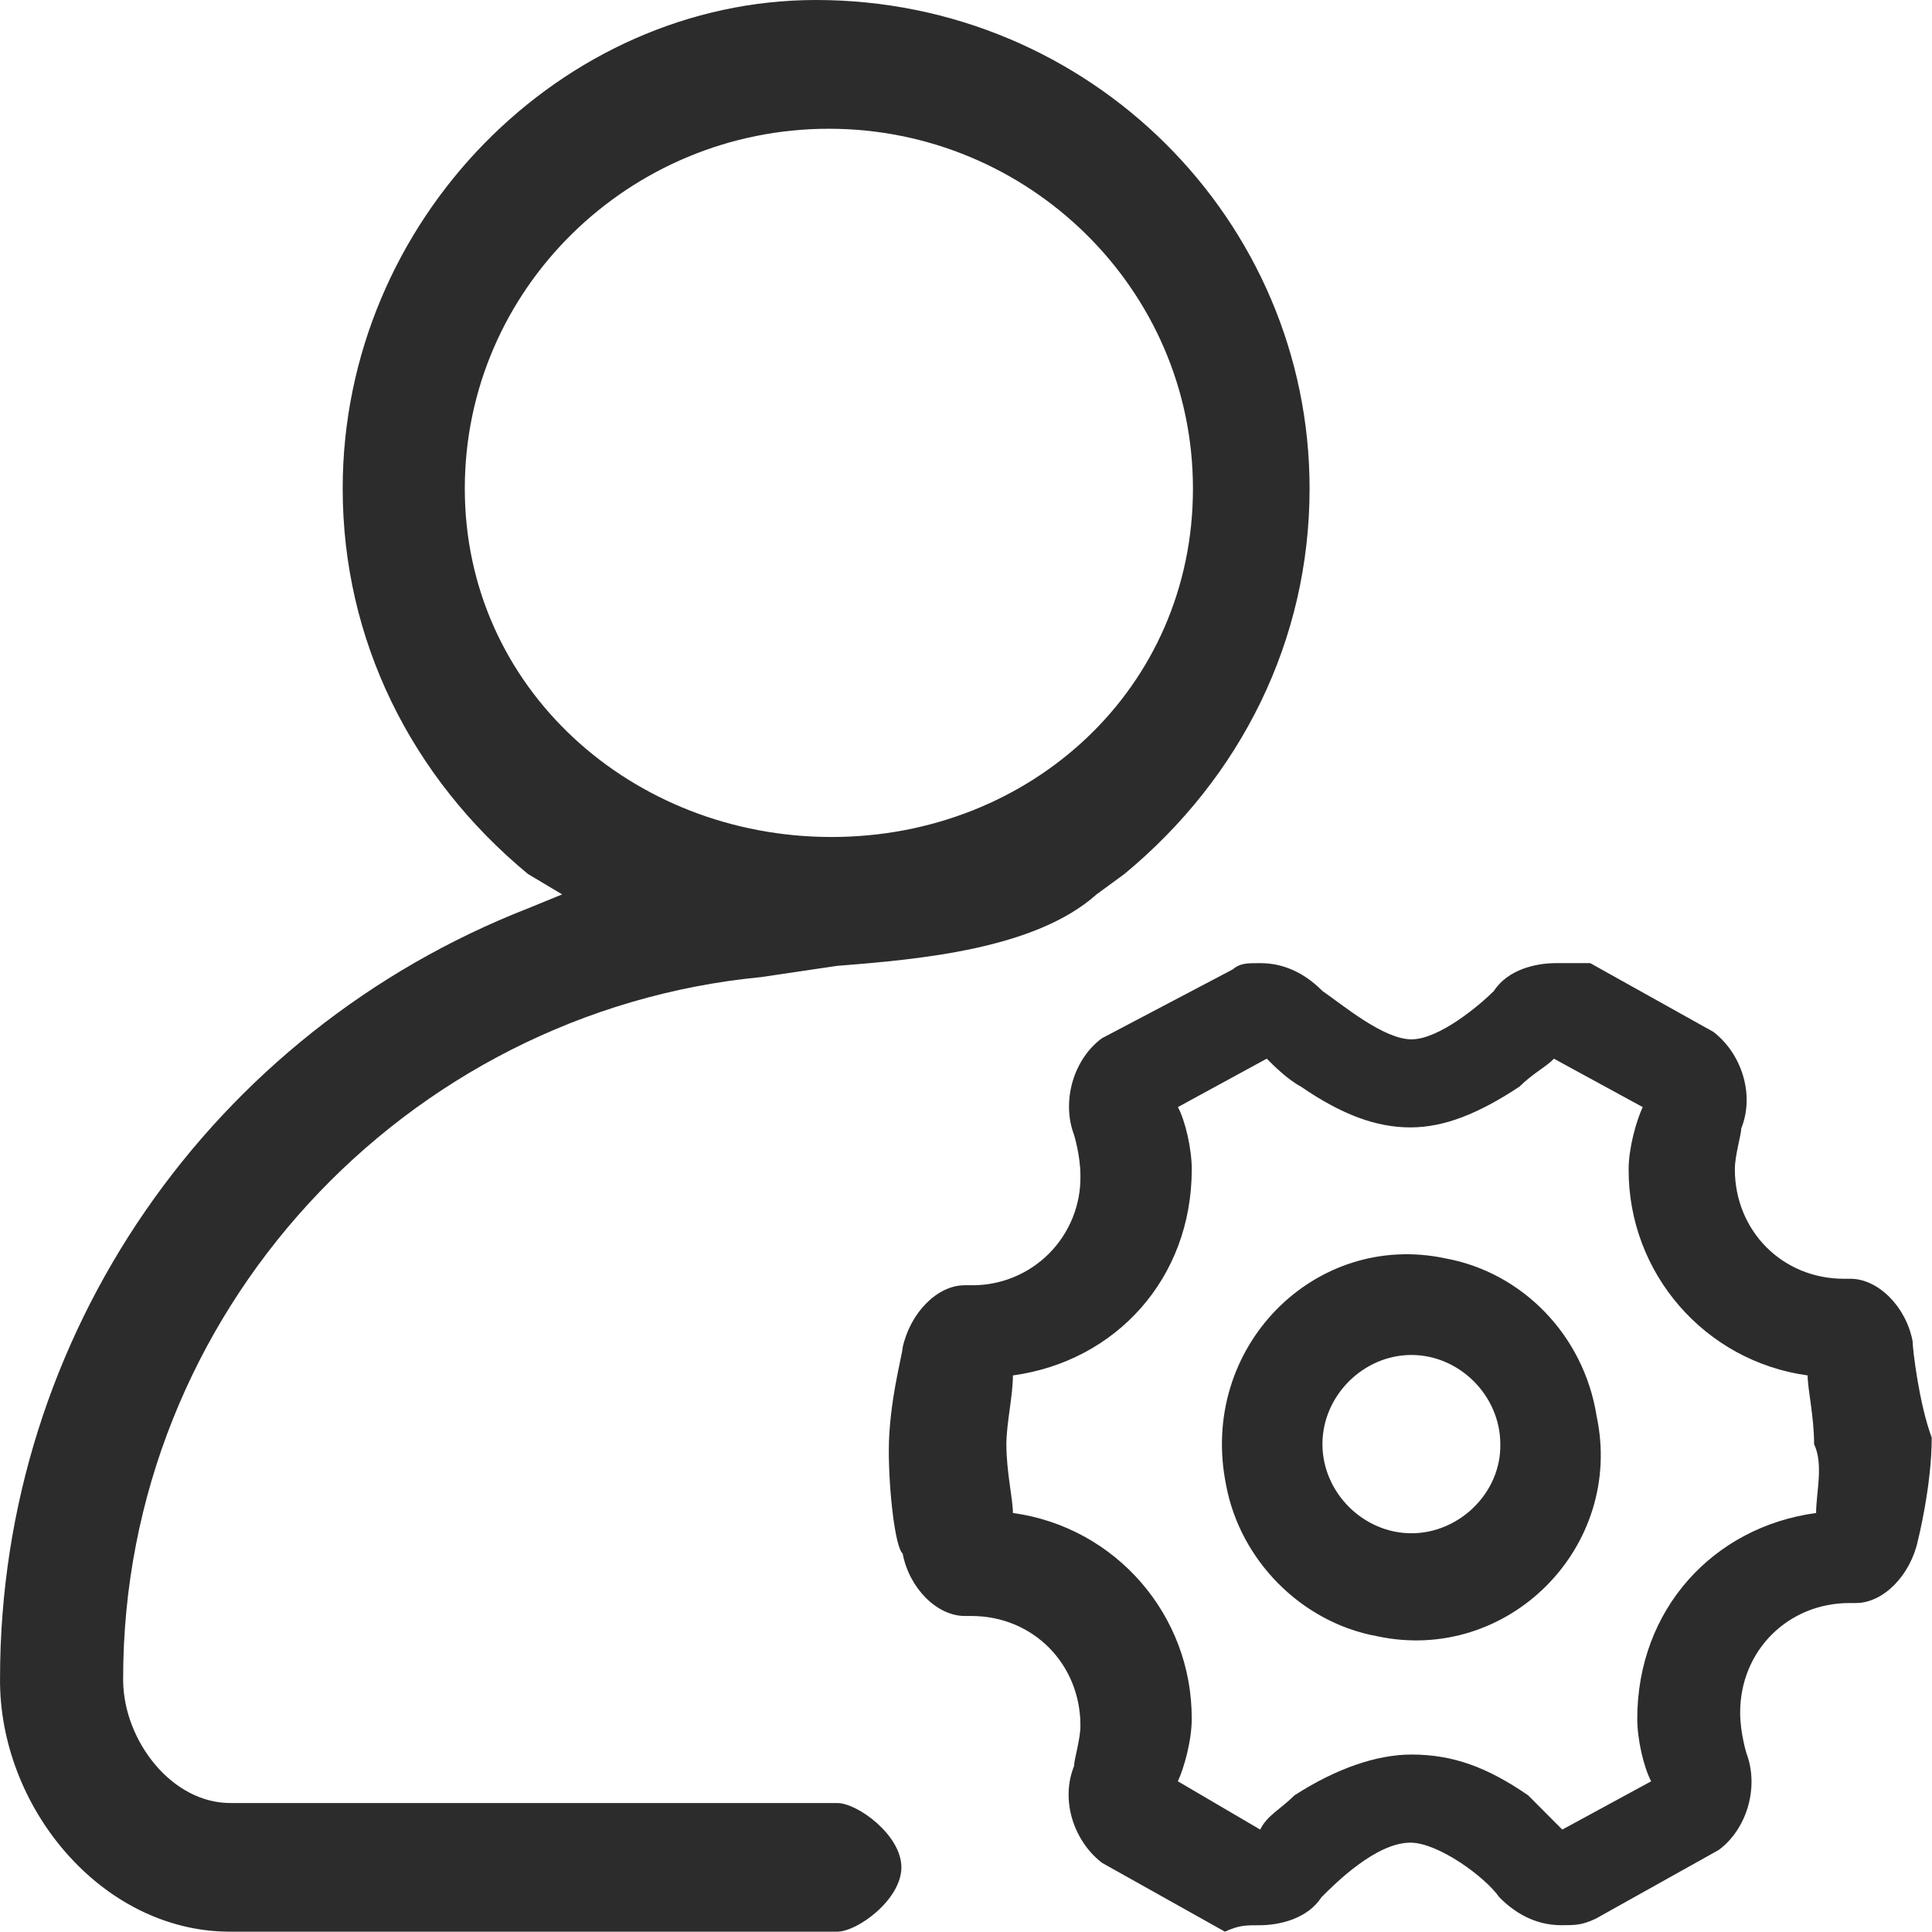
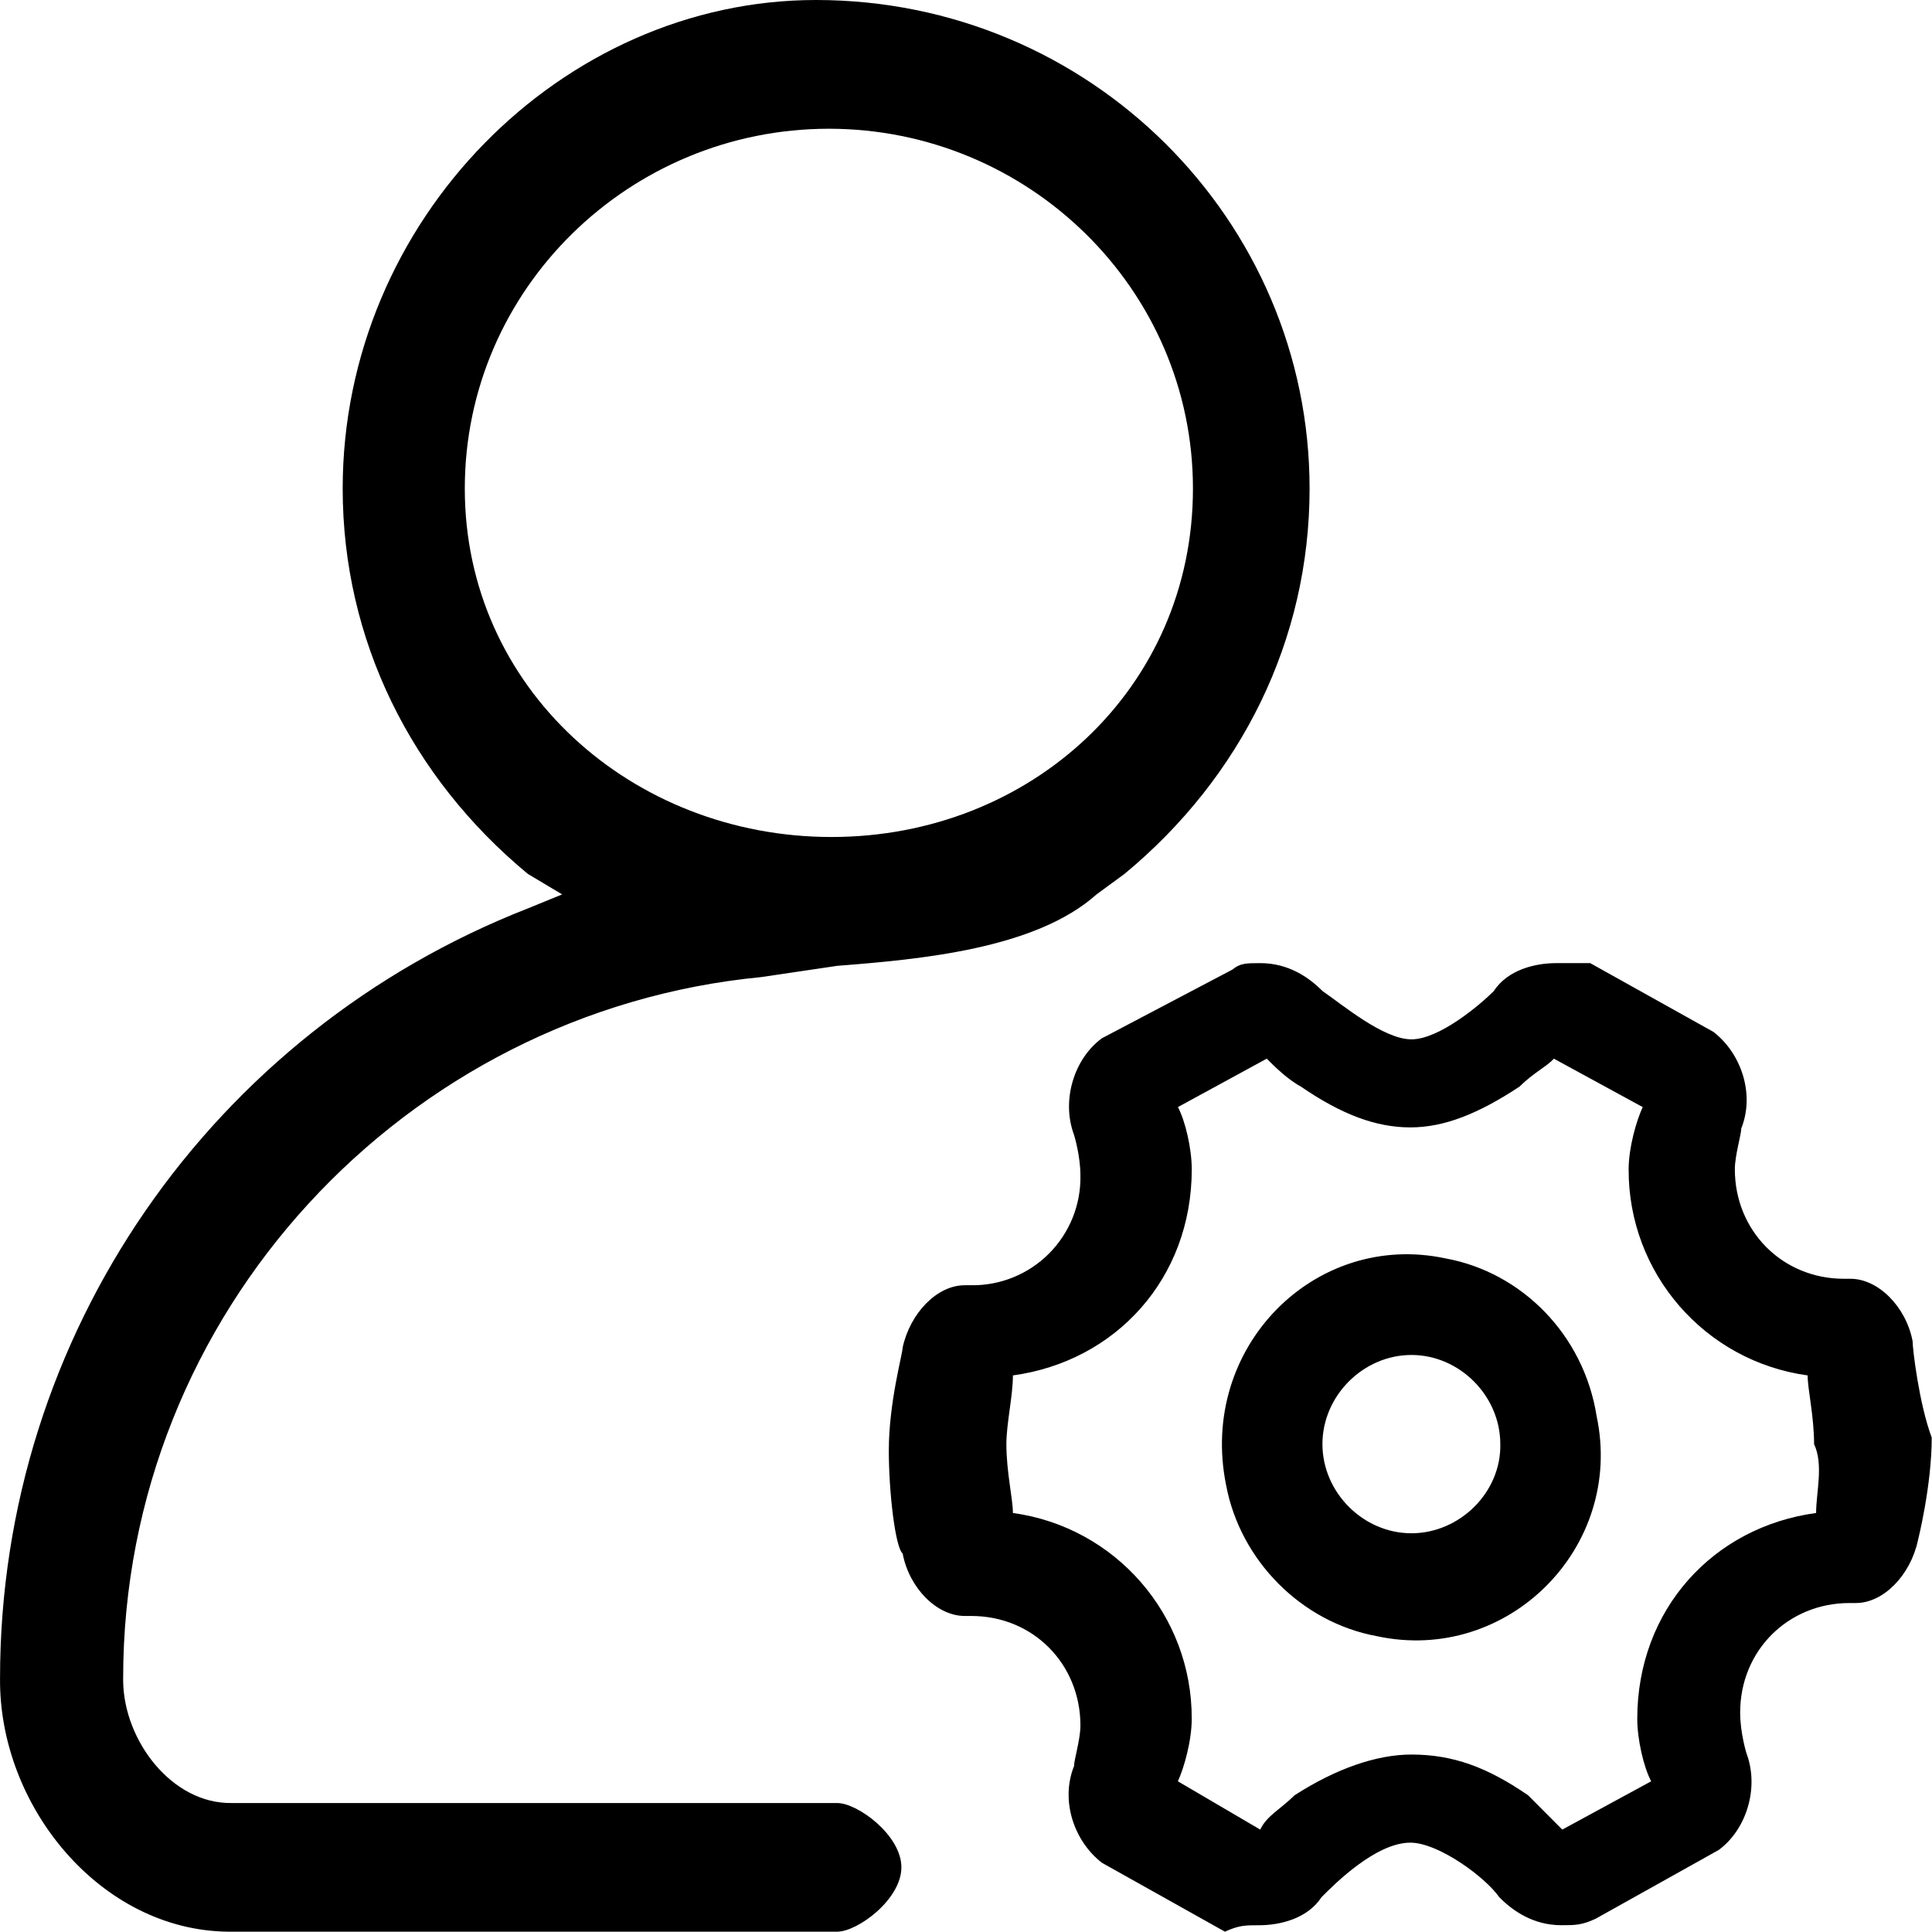
<svg xmlns="http://www.w3.org/2000/svg" t="1659515045497" class="icon" viewBox="0 0 1024 1024" version="1.1" p-id="7105" width="48" height="48">
  <defs>
    <style type="text/css">@font-face { font-family: feedback-iconfont; src: url("//at.alicdn.com/t/font_1031158_u69w8yhxdu.woff2?t=1630033759944") format("woff2"), url("//at.alicdn.com/t/font_1031158_u69w8yhxdu.woff?t=1630033759944") format("woff"), url("//at.alicdn.com/t/font_1031158_u69w8yhxdu.ttf?t=1630033759944") format("truetype"); }
</style>
  </defs>
-   <path d="M246.353 258.961c0-105.881 87.367-190.722 192.975-190.722 105.591 0 192.958 84.841 192.958 190.722 0 105.864-85.968 184.665-191.558 184.665-105.625 0-194.374-78.801-194.374-184.665zM65.272 891.073v-1.587c0-193.487 149.308-353.426 338.239-371.616L443.73 511.915c43.632-3.413 105.045-8.839 137.449-37.865l14.777-10.818c61.89-51.191 98.151-124.037 98.151-204.271C694.108 116.699 577.681 0 432.485 0 297.954 0 181.63 116.699 181.63 258.961c0 80.234 36.295 153.062 98.168 204.254l18.156 10.836-18.122 7.406C112.368 546.896 0.02 707.347 0.02 889.486-0.612 957.349 53.293 1023.198 120.968 1023.829h322.762c10.801 0 34.025-17.064 34.025-34.128 0-17.03-23.224-34.059-34.025-34.059H122.709c-31.551 0.427-57.01-32.933-57.437-64.57z m897.301-89.158c-54.468 7.355-94.79 51.089-94.79 109.157 0 10.836 3.413 25.63 7.372 33.053l-47.113 25.596-18.122-18.19c-21.62-14.846-39.742-21.586-61.873-21.586-18.258 0-39.759 7.337-61.89 21.586-7.389 7.337-14.76 10.836-18.207 18.19l-43.649-25.596c3.396-7.423 7.337-21.654 7.337-33.053a109.72 109.72 0 0 0-94.772-109.157c0-7.44-3.464-21.671-3.464-36.5 0-10.818 3.464-25.613 3.464-36.414 54.399-7.44 94.79-51.26 94.79-109.26 0-10.87-3.396-25.596-7.337-32.967l47.096-25.664c3.413 3.43 10.716 10.836 18.156 14.846 21.5 14.76 39.759 21.586 57.932 21.586 18.105 0 36.295-7.372 57.829-21.586 7.44-7.372 14.76-10.836 18.241-14.846l47.096 25.664c-3.413 7.372-7.457 21.62-7.457 32.967a109.84 109.84 0 0 0 94.875 109.26c0 7.372 3.413 21.62 3.413 36.414 5.119 10.801 1.075 25.596 1.075 36.5z m18.207-124.139h-3.447c-32.848 0-57.829-25.613-57.829-58.034 0-7.406 3.396-18.258 3.396-21.62 7.303-18.207 0-39.895-14.794-51.226l-65.252-36.414h-18.207c-10.699 0-25.493 3.396-32.865 14.76-7.389 7.423-28.974 25.63-43.683 25.63-14.794 0-36.38-18.207-47.181-25.63-7.32-7.372-18.156-14.76-32.916-14.76-7.303 0-10.733 0-14.76 3.396l-69.194 36.414c-14.794 10.818-21.62 32.984-14.794 51.191 0 0 3.396 10.853 3.396 21.654a57.113 57.113 0 0 1-57.846 58.068h-3.464c-14.76 0-28.957 14.846-32.916 33.001 0 3.413-7.337 29.008-7.337 54.672 0 21.671 3.379 51.226 7.337 54.519 3.447 18.292 18.122 33.104 32.916 33.104h3.481c32.899 0 57.829 25.613 57.829 58.068 0 7.337-3.396 18.156-3.396 21.517-7.32 18.292 0 39.793 14.794 51.226L649.247 1023.829c7.457-3.413 10.87-3.413 18.19-3.413 10.801 0 25.562-3.413 33.001-14.88 7.32-7.372 28.906-28.889 47.096-28.889 14.76 0 39.639 18.156 47.096 28.889 7.337 7.44 18.173 14.863 32.933 14.863 7.303 0 10.75 0 18.105-3.396l65.235-36.448c14.76-10.801 21.637-32.967 14.76-51.294 0 0-3.345-10.716-3.345-21.552 0-33.018 25.562-58.068 57.915-58.068h3.396c14.726 0 28.94-14.846 32.865-33.001 0 0 7.355-28.991 7.355-54.672-6.774-18.207-10.136-47.216-10.136-51.157-3.481-18.258-18.241-33.036-32.933-33.036zM748.098 812.665c-25.562 0-47.181-21.654-47.181-47.25 0-25.613 21.62-47.25 47.181-47.25 25.493 0 47.096 21.637 47.096 47.267 0.512 25.596-21.62 47.233-47.096 47.233z m18.122-145.674c-69.279-14.846-131.118 47.216-116.375 120.061 7.406 39.81 39.759 72.794 79.978 80.166 69.33 14.897 131.187-47.147 116.426-116.597-6.808-43.24-39.759-76.275-80.029-83.63z" fill="#2c2c2c" p-id="7106" />
+   <path d="M246.353 258.961c0-105.881 87.367-190.722 192.975-190.722 105.591 0 192.958 84.841 192.958 190.722 0 105.864-85.968 184.665-191.558 184.665-105.625 0-194.374-78.801-194.374-184.665zM65.272 891.073v-1.587c0-193.487 149.308-353.426 338.239-371.616L443.73 511.915c43.632-3.413 105.045-8.839 137.449-37.865l14.777-10.818c61.89-51.191 98.151-124.037 98.151-204.271C694.108 116.699 577.681 0 432.485 0 297.954 0 181.63 116.699 181.63 258.961c0 80.234 36.295 153.062 98.168 204.254l18.156 10.836-18.122 7.406C112.368 546.896 0.02 707.347 0.02 889.486-0.612 957.349 53.293 1023.198 120.968 1023.829h322.762c10.801 0 34.025-17.064 34.025-34.128 0-17.03-23.224-34.059-34.025-34.059H122.709c-31.551 0.427-57.01-32.933-57.437-64.57z m897.301-89.158c-54.468 7.355-94.79 51.089-94.79 109.157 0 10.836 3.413 25.63 7.372 33.053l-47.113 25.596-18.122-18.19c-21.62-14.846-39.742-21.586-61.873-21.586-18.258 0-39.759 7.337-61.89 21.586-7.389 7.337-14.76 10.836-18.207 18.19l-43.649-25.596c3.396-7.423 7.337-21.654 7.337-33.053a109.72 109.72 0 0 0-94.772-109.157c0-7.44-3.464-21.671-3.464-36.5 0-10.818 3.464-25.613 3.464-36.414 54.399-7.44 94.79-51.26 94.79-109.26 0-10.87-3.396-25.596-7.337-32.967l47.096-25.664c3.413 3.43 10.716 10.836 18.156 14.846 21.5 14.76 39.759 21.586 57.932 21.586 18.105 0 36.295-7.372 57.829-21.586 7.44-7.372 14.76-10.836 18.241-14.846l47.096 25.664c-3.413 7.372-7.457 21.62-7.457 32.967a109.84 109.84 0 0 0 94.875 109.26c0 7.372 3.413 21.62 3.413 36.414 5.119 10.801 1.075 25.596 1.075 36.5z m18.207-124.139h-3.447c-32.848 0-57.829-25.613-57.829-58.034 0-7.406 3.396-18.258 3.396-21.62 7.303-18.207 0-39.895-14.794-51.226l-65.252-36.414h-18.207c-10.699 0-25.493 3.396-32.865 14.76-7.389 7.423-28.974 25.63-43.683 25.63-14.794 0-36.38-18.207-47.181-25.63-7.32-7.372-18.156-14.76-32.916-14.76-7.303 0-10.733 0-14.76 3.396l-69.194 36.414c-14.794 10.818-21.62 32.984-14.794 51.191 0 0 3.396 10.853 3.396 21.654a57.113 57.113 0 0 1-57.846 58.068h-3.464c-14.76 0-28.957 14.846-32.916 33.001 0 3.413-7.337 29.008-7.337 54.672 0 21.671 3.379 51.226 7.337 54.519 3.447 18.292 18.122 33.104 32.916 33.104h3.481c32.899 0 57.829 25.613 57.829 58.068 0 7.337-3.396 18.156-3.396 21.517-7.32 18.292 0 39.793 14.794 51.226L649.247 1023.829c7.457-3.413 10.87-3.413 18.19-3.413 10.801 0 25.562-3.413 33.001-14.88 7.32-7.372 28.906-28.889 47.096-28.889 14.76 0 39.639 18.156 47.096 28.889 7.337 7.44 18.173 14.863 32.933 14.863 7.303 0 10.75 0 18.105-3.396l65.235-36.448c14.76-10.801 21.637-32.967 14.76-51.294 0 0-3.345-10.716-3.345-21.552 0-33.018 25.562-58.068 57.915-58.068h3.396c14.726 0 28.94-14.846 32.865-33.001 0 0 7.355-28.991 7.355-54.672-6.774-18.207-10.136-47.216-10.136-51.157-3.481-18.258-18.241-33.036-32.933-33.036zM748.098 812.665c-25.562 0-47.181-21.654-47.181-47.25 0-25.613 21.62-47.25 47.181-47.25 25.493 0 47.096 21.637 47.096 47.267 0.512 25.596-21.62 47.233-47.096 47.233z m18.122-145.674c-69.279-14.846-131.118 47.216-116.375 120.061 7.406 39.81 39.759 72.794 79.978 80.166 69.33 14.897 131.187-47.147 116.426-116.597-6.808-43.24-39.759-76.275-80.029-83.63z" p-id="7106" />
</svg>
